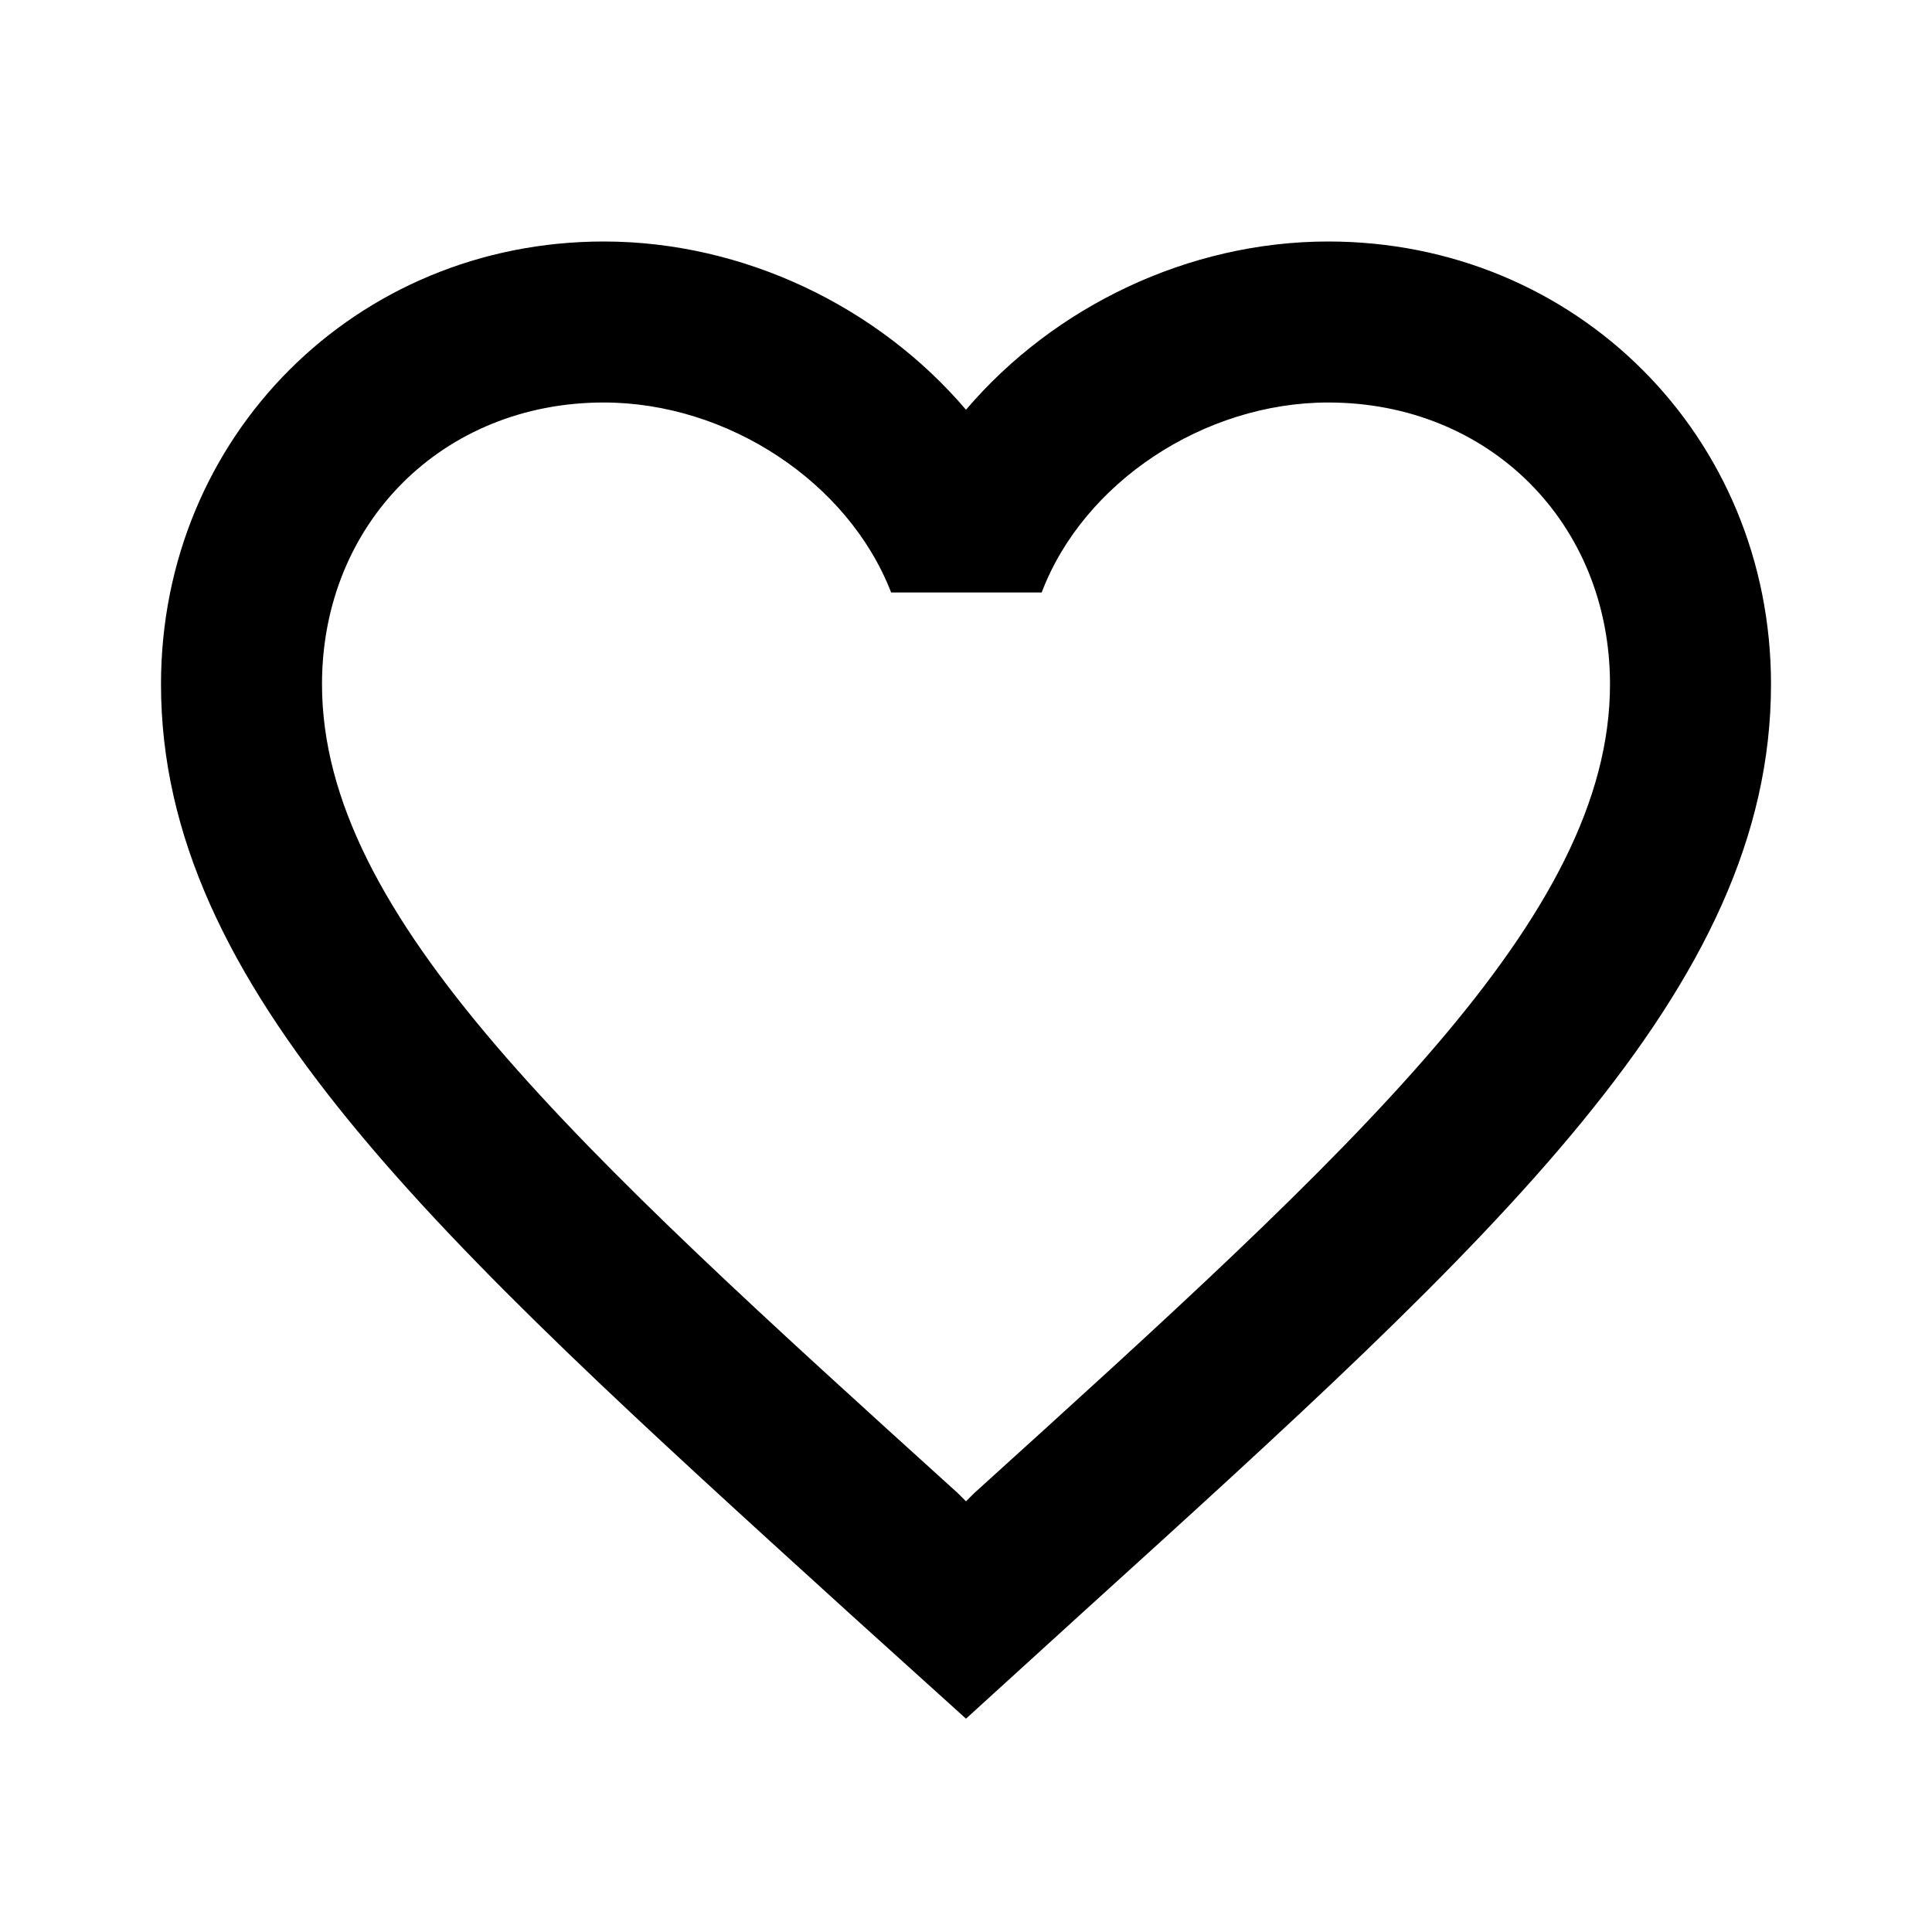
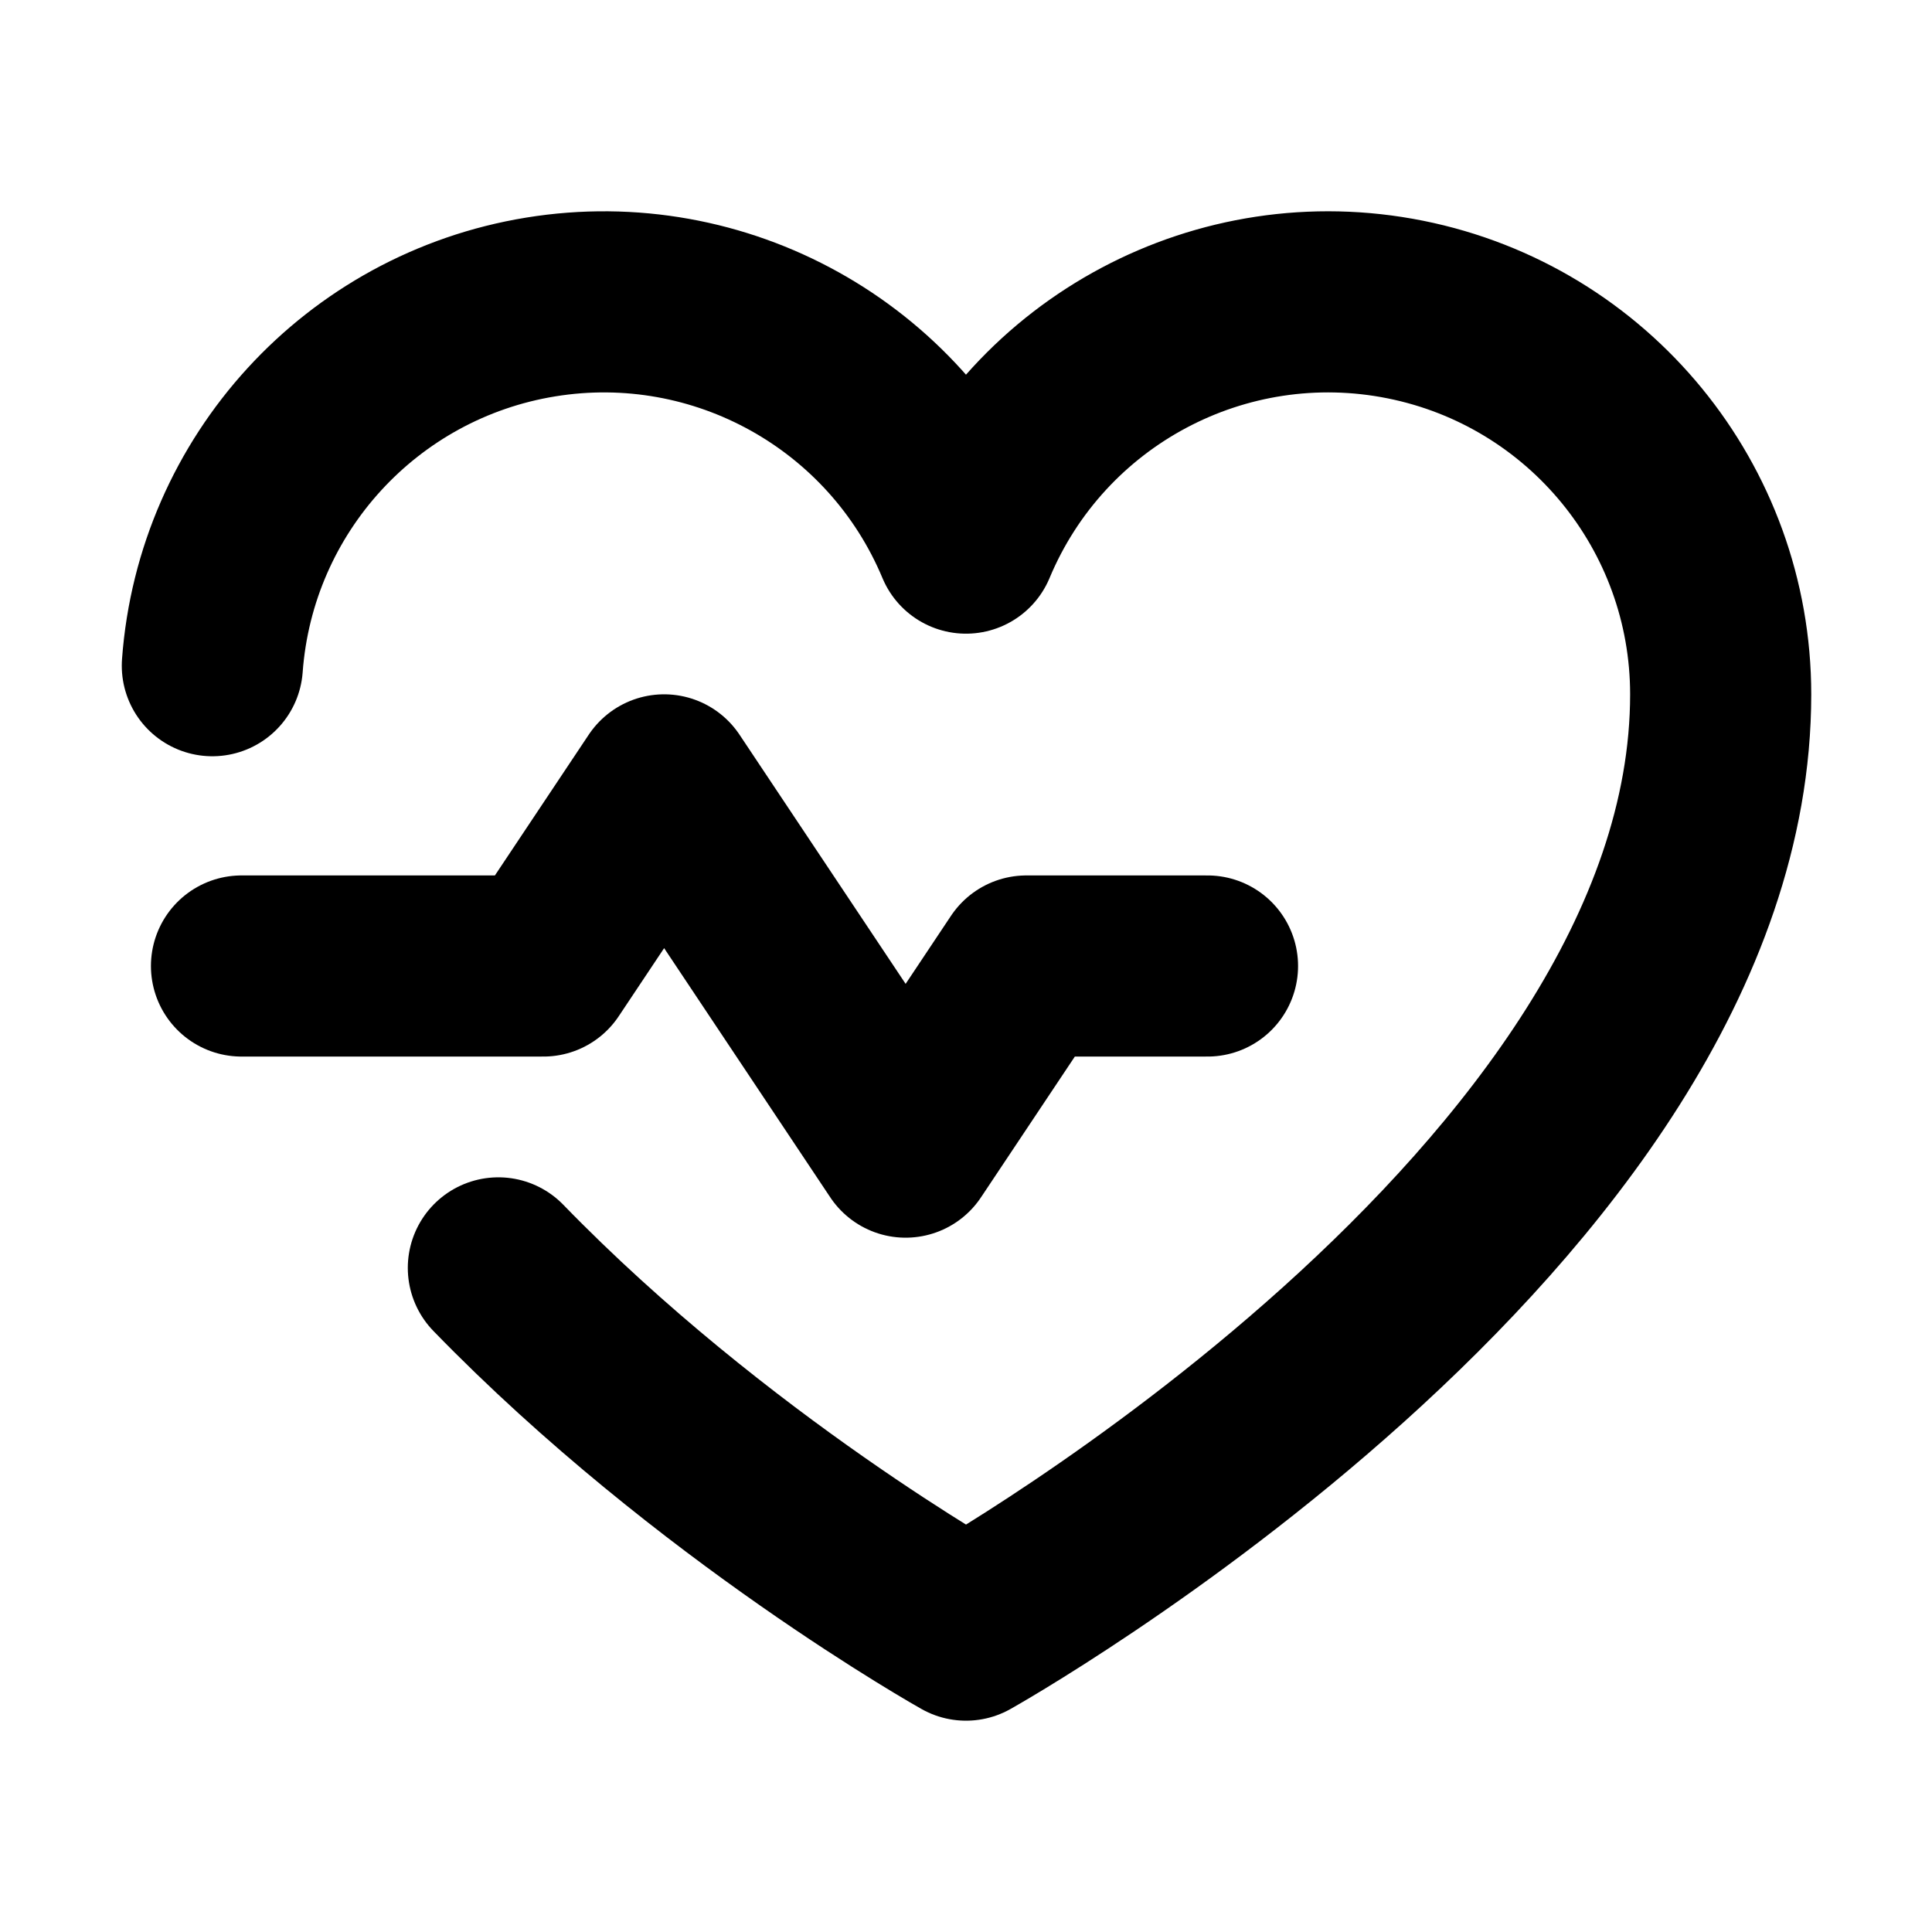
- <svg xmlns="http://www.w3.org/2000/svg" height="24" viewBox="0 0 24 24" width="24">
-   <path d="M0 0h24v24H0V0z" fill="none" />
-   <path d="M16.5 3c-1.74 0-3.41.81-4.5 2.09C10.91 3.81 9.24 3 7.5 3 4.42 3 2 5.42 2 8.5c0 3.78 3.4 6.86 8.55 11.54L12 21.35l1.45-1.32C18.6 15.36 22 12.28 22 8.5 22 5.42 19.58 3 16.5 3zm-4.4 15.55l-.1.1-.1-.1C7.14 14.24 4 11.39 4 8.5 4 6.5 5.5 5 7.5 5c1.54 0 3.04.99 3.57 2.36h1.87C13.46 5.99 14.96 5 16.5 5c2 0 3.5 1.5 3.5 3.5 0 2.89-3.14 5.74-7.9 10.05z" />
+ <svg xmlns="http://www.w3.org/2000/svg" width="192" height="192" fill="#000000" viewBox="0 0 256 256">
+   <rect width="256" height="256" fill="none" />
+   <polyline points="32 128 72 128 88 104 120 152 136 128 160 128" fill="none" stroke="#000000" stroke-linecap="round" stroke-linejoin="round" stroke-width="24" />
+   <path d="M28.136,88.208a52.011,52.011,0,0,1,99.864-16.243l-0.0 0A52.009,52.009,0,0,1,228,92c0,68-100,124-100,124s-33.693-18.868-61.964-47.999" fill="none" stroke="#000000" stroke-linecap="round" stroke-linejoin="round" stroke-width="24" />
</svg>
